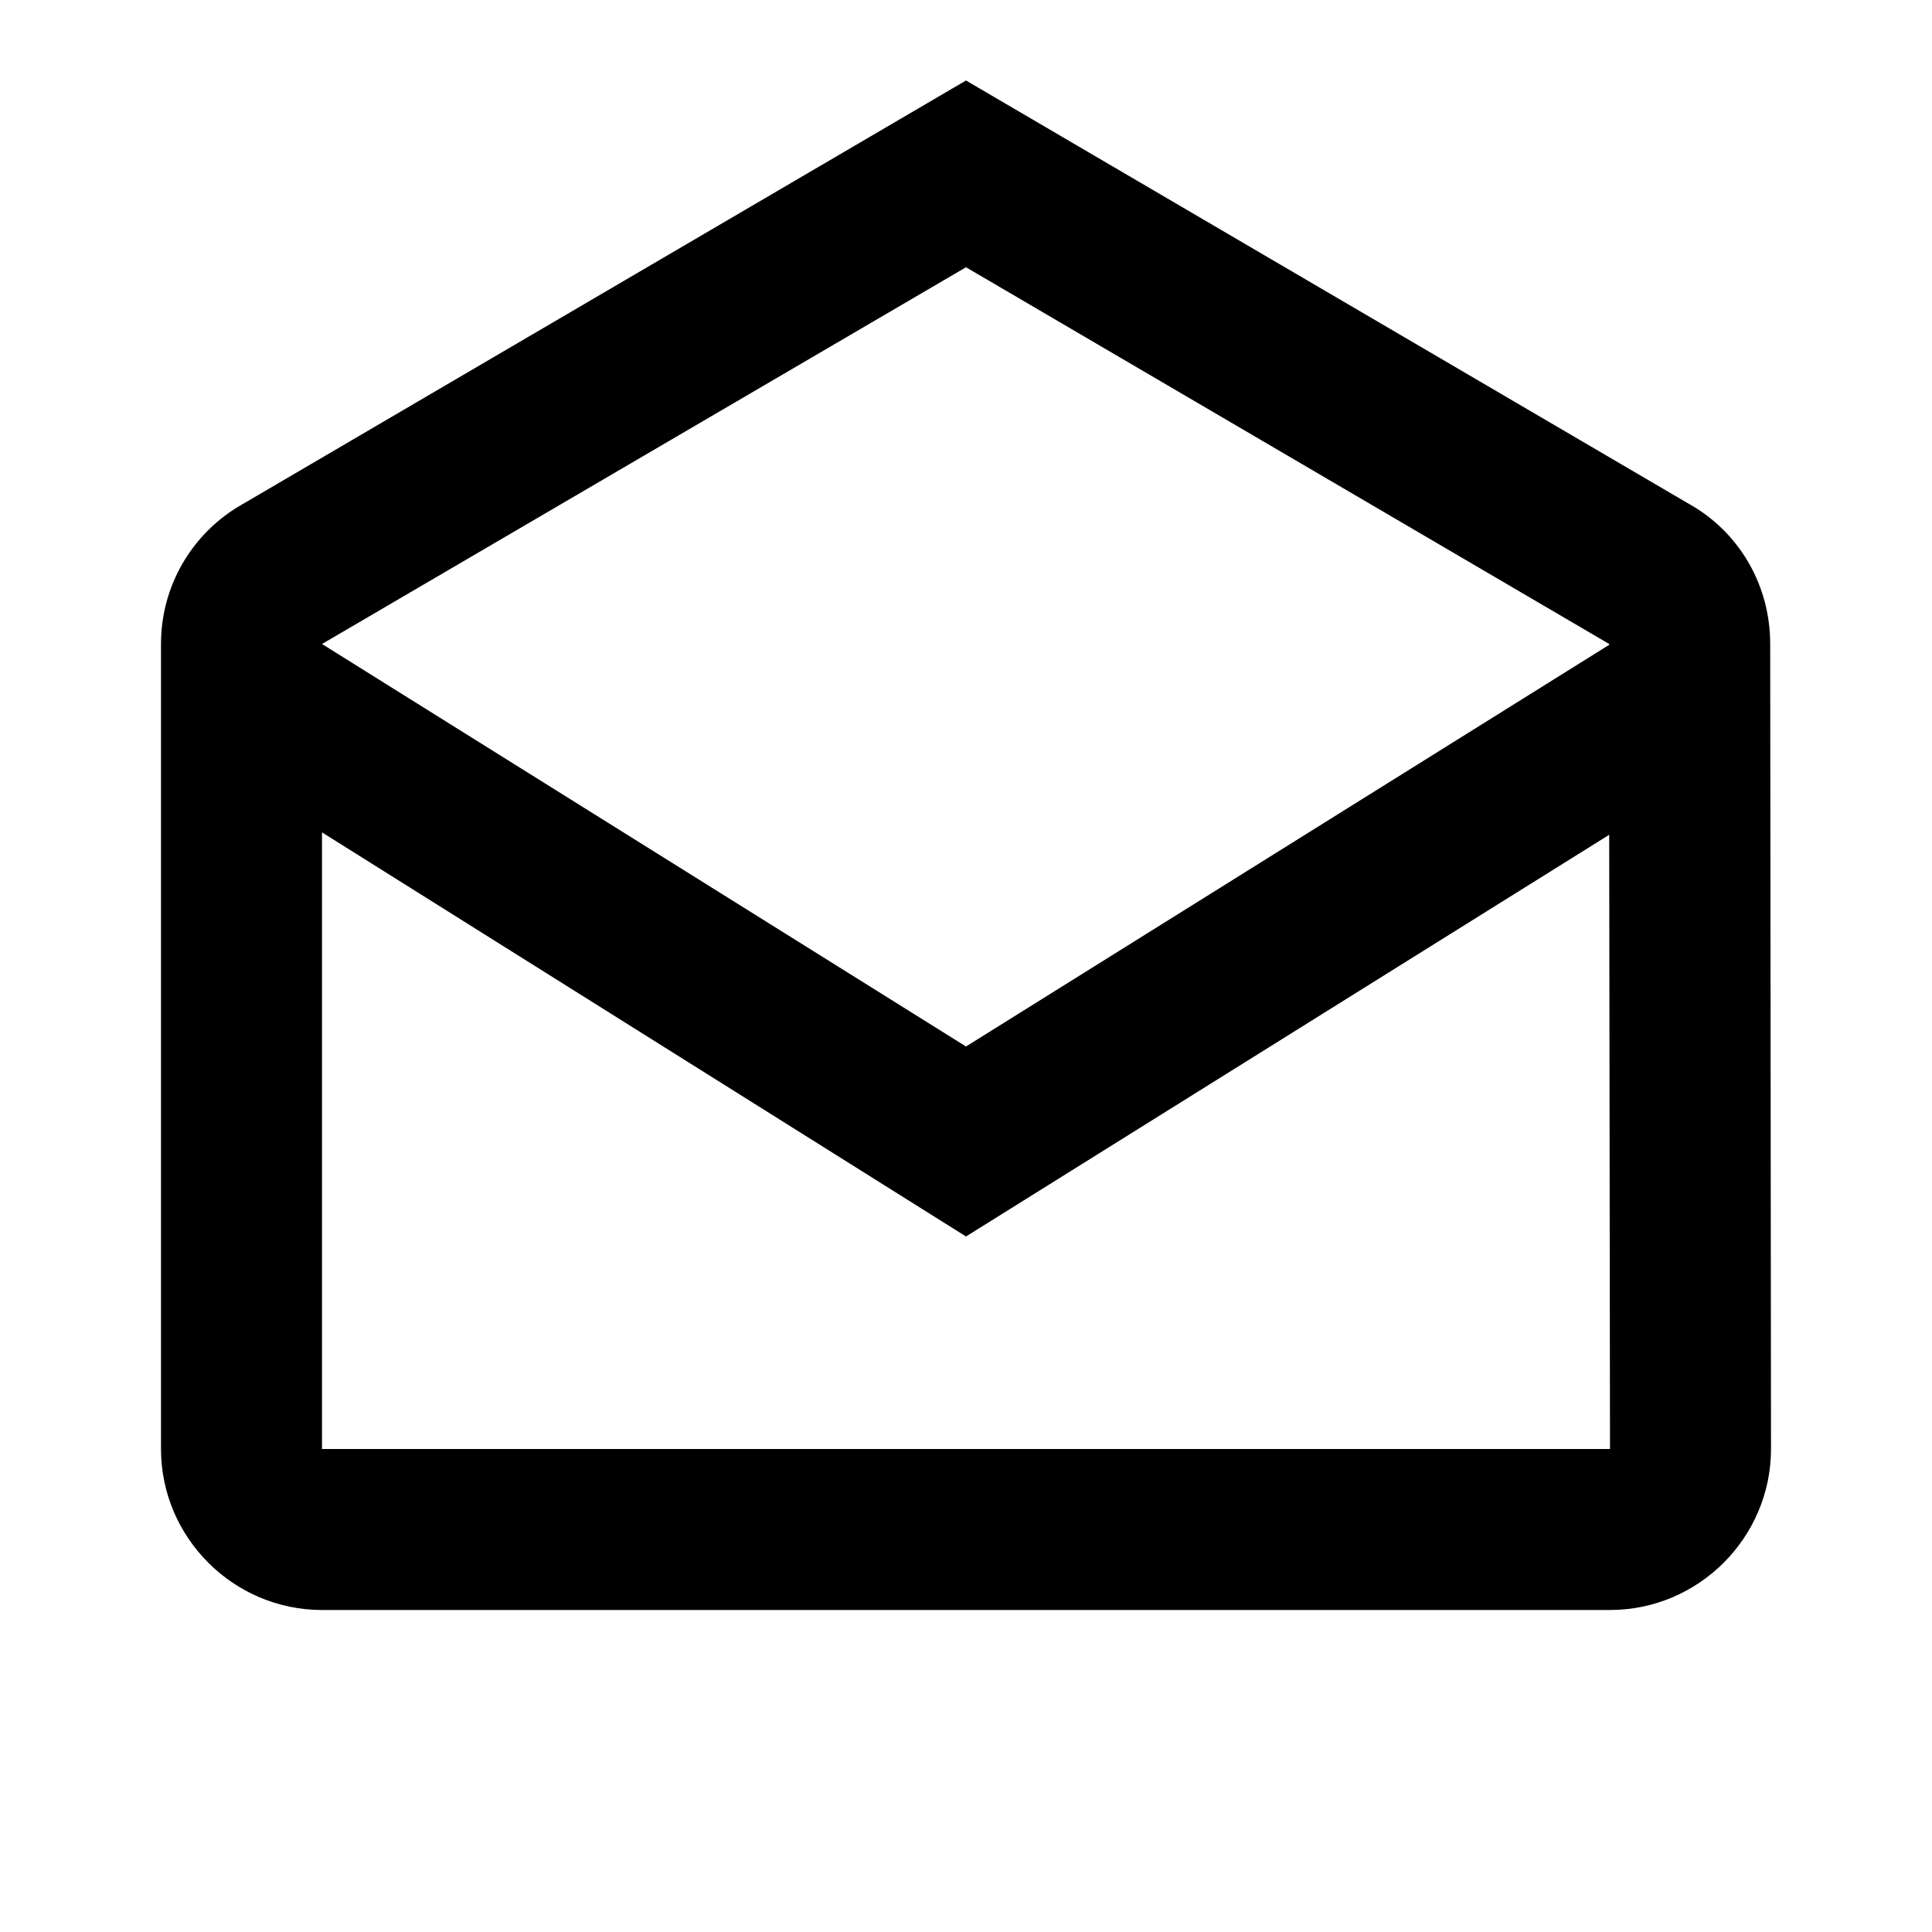
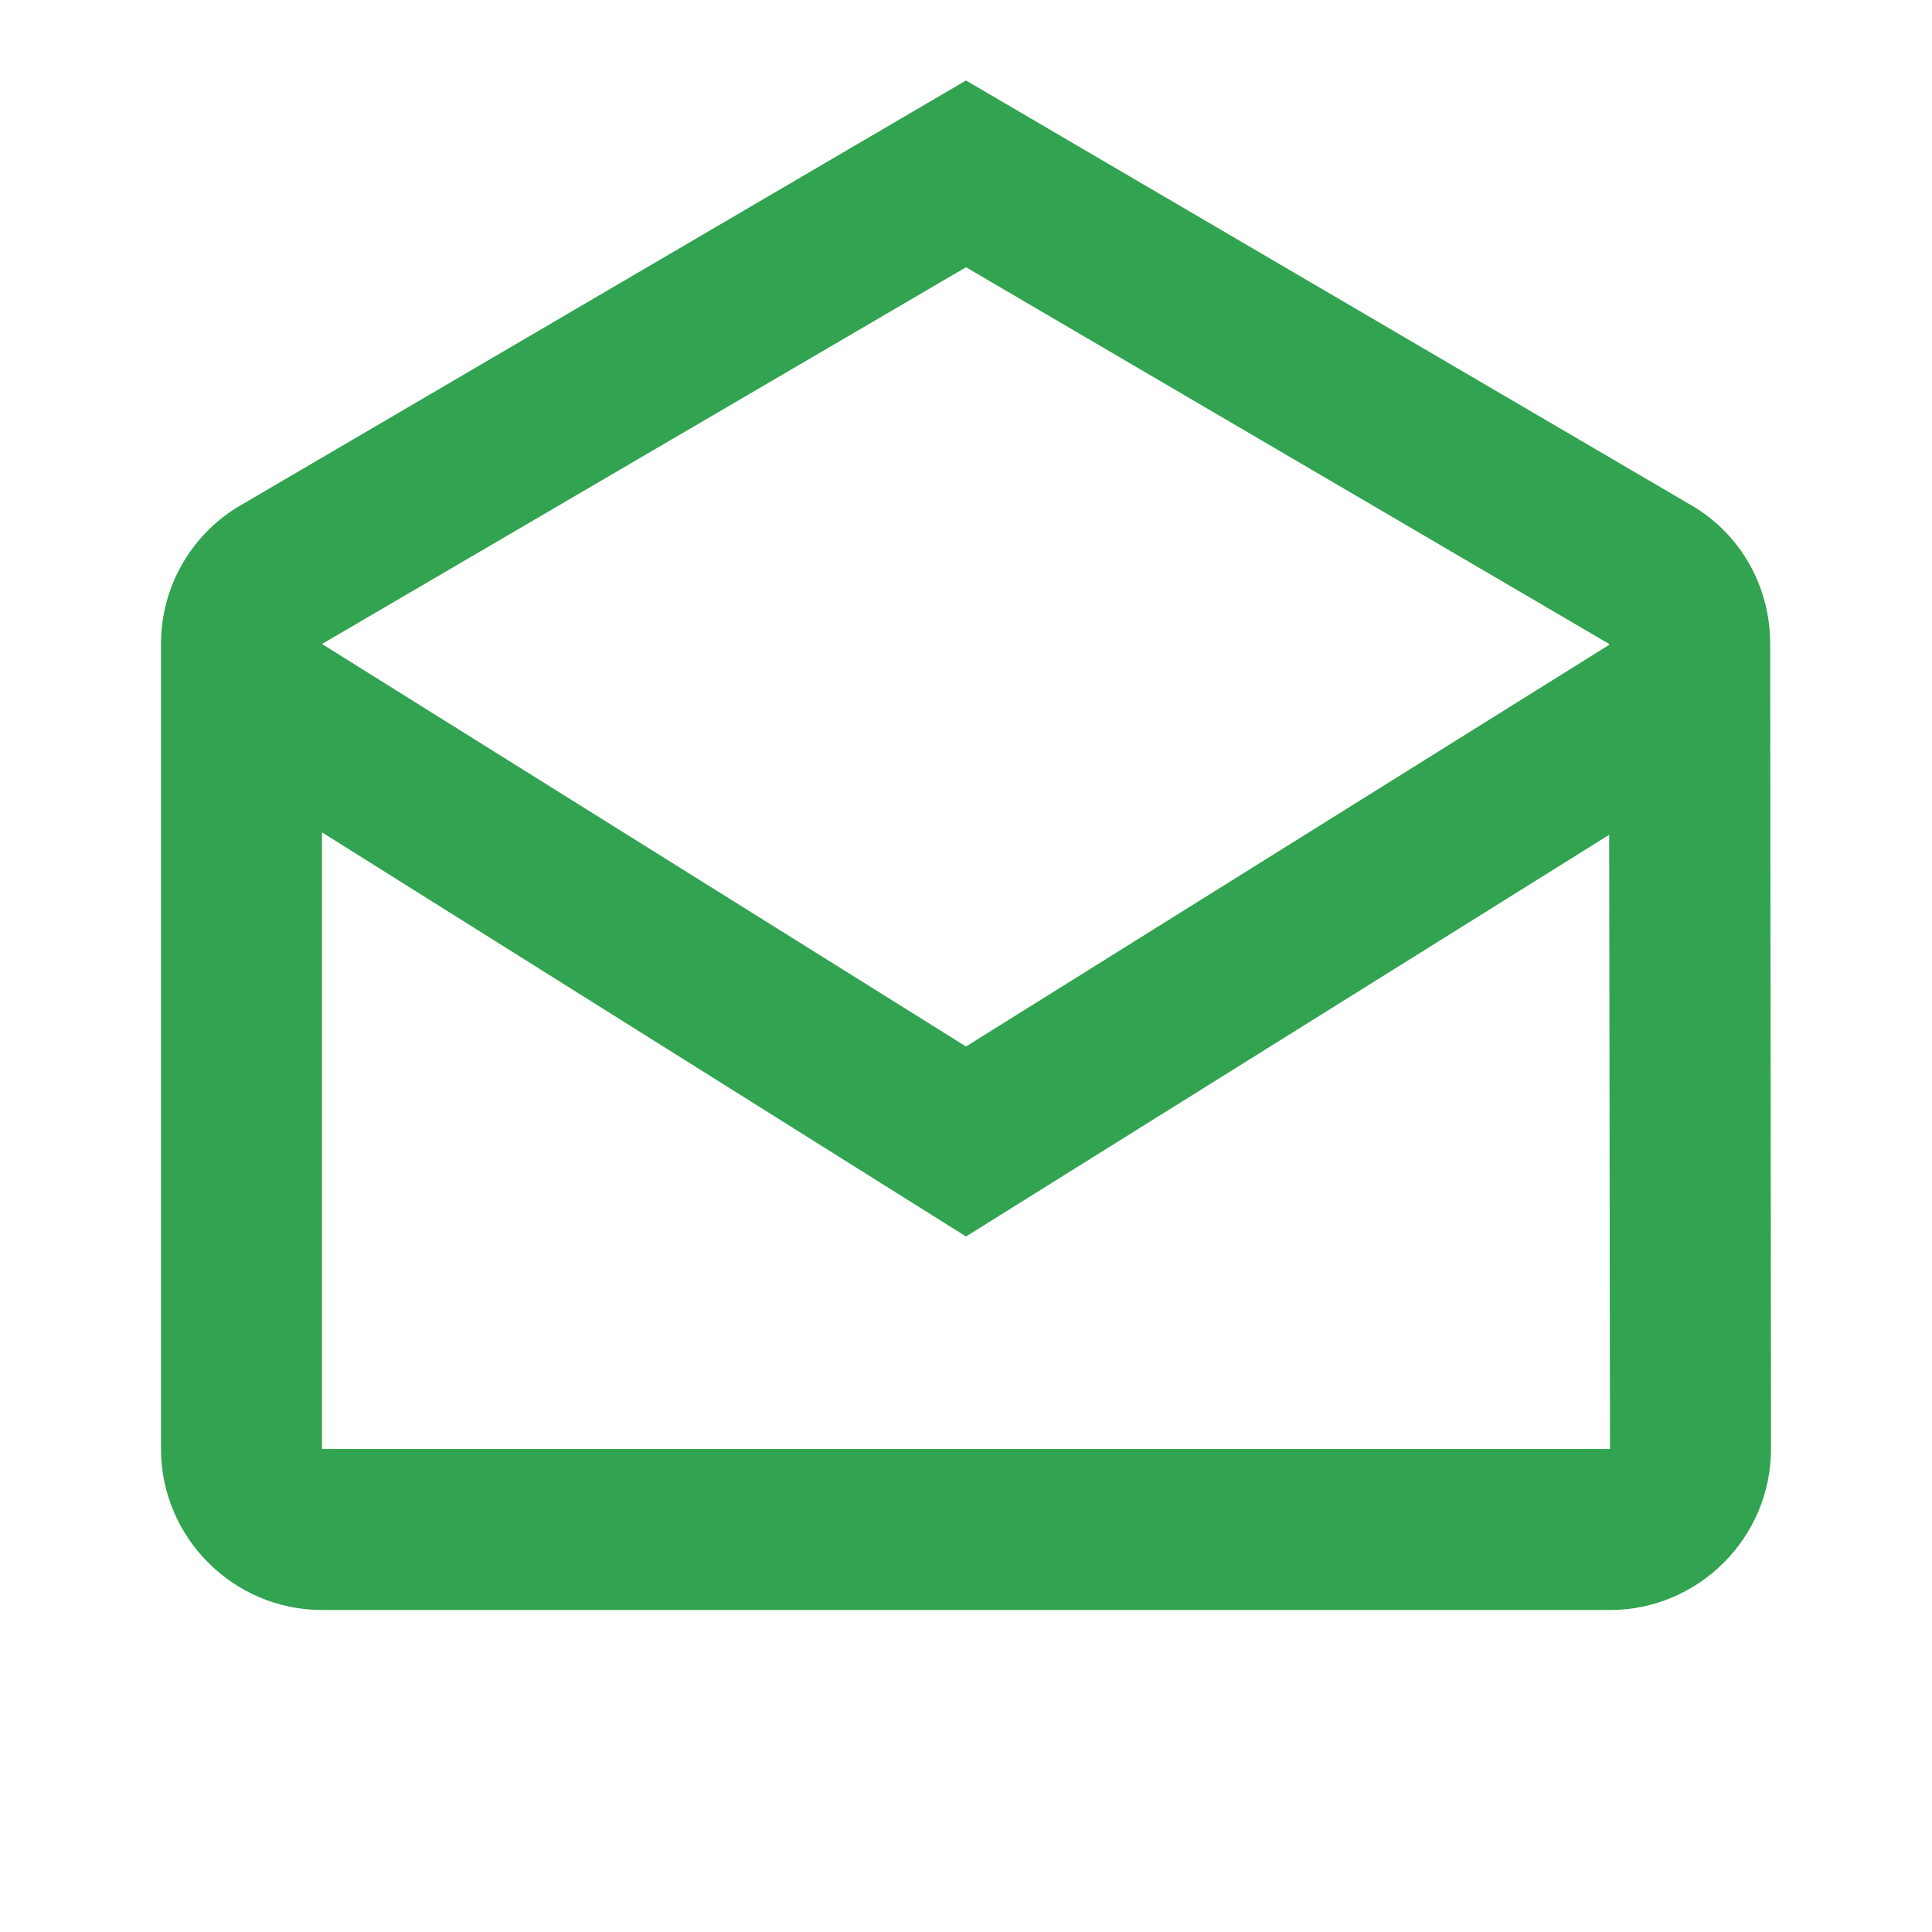
- <svg xmlns="http://www.w3.org/2000/svg" height="24px" viewBox="0 0 24 24" width="24px" fill="#000000">
+ <svg xmlns="http://www.w3.org/2000/svg" height="24px" viewBox="0 0 24 24" width="24px" fill="#32a350">
  <path d="M0 0h24v24H0V0z" fill="none" />
  <path d="M21.99 8c0-.72-.37-1.35-.94-1.7L12 1 2.95 6.3C2.38 6.65 2 7.28 2 8v10c0 1.1.9 2 2 2h16c1.1 0 2-.9 2-2l-.01-10zm-2 0v.01L12 13 4 8l8-4.68L19.99 8zM4 18v-7.66l8 5.02 7.99-4.99L20 18H4z" />
</svg>
